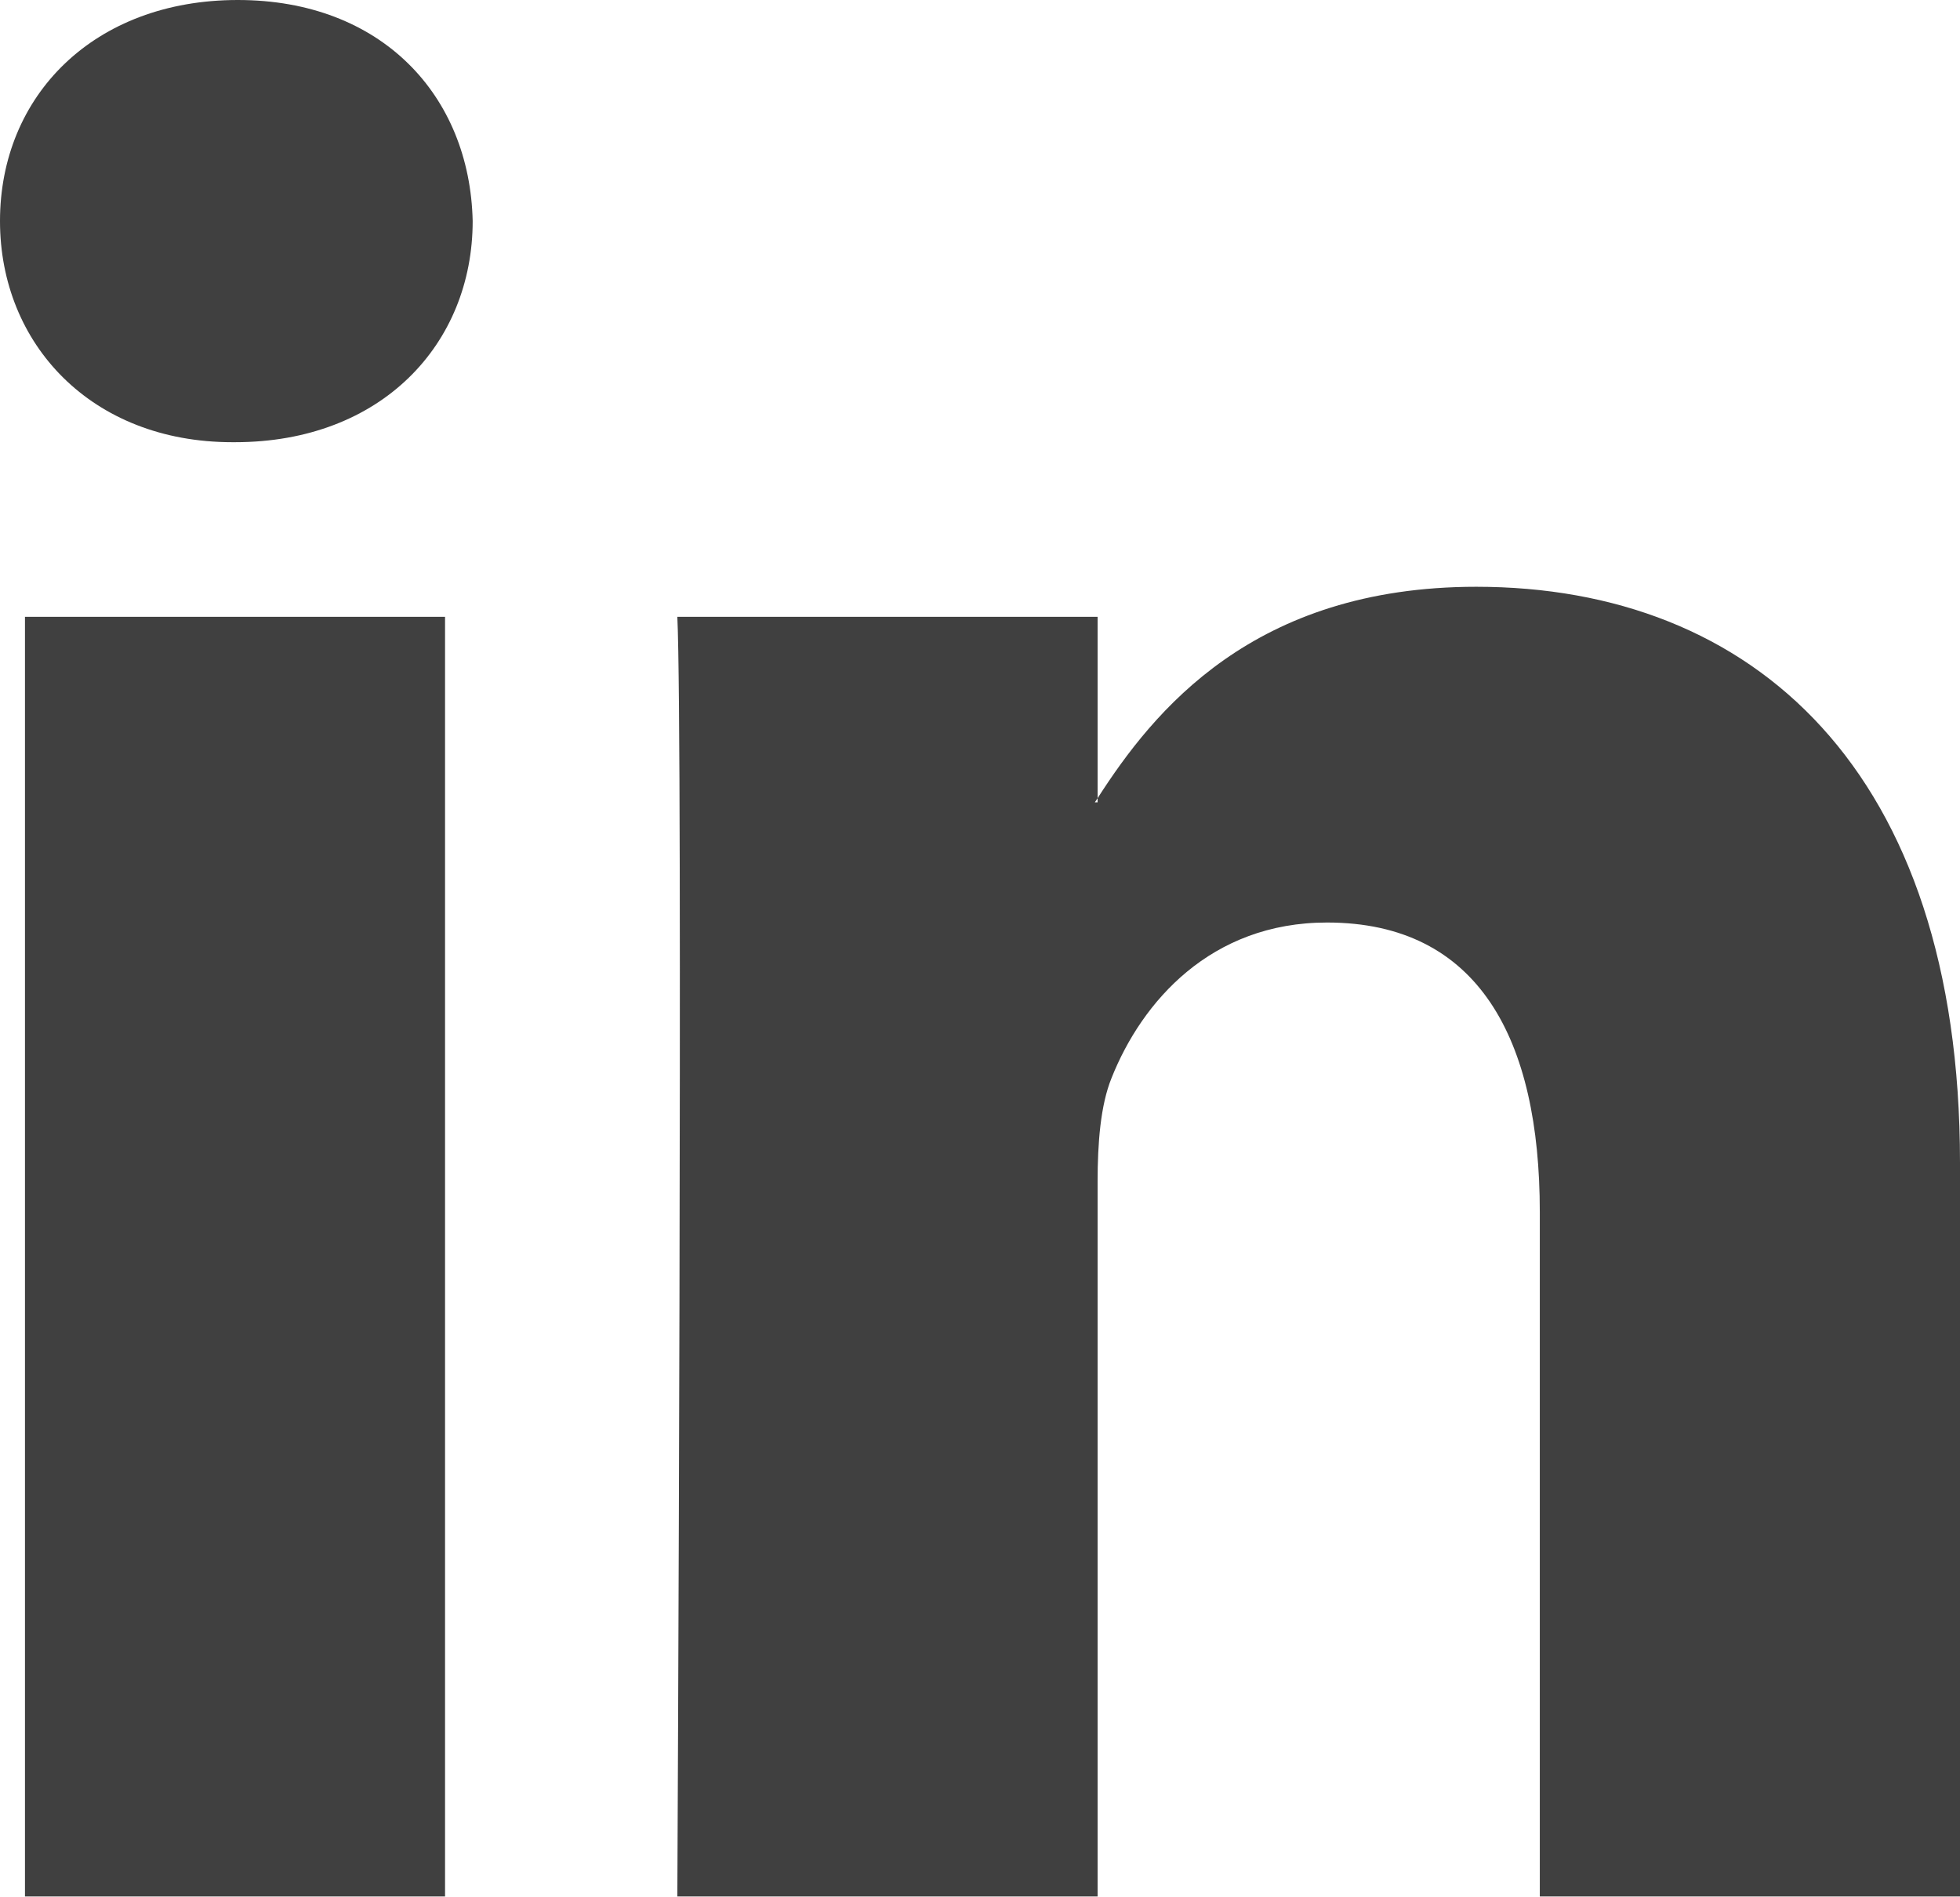
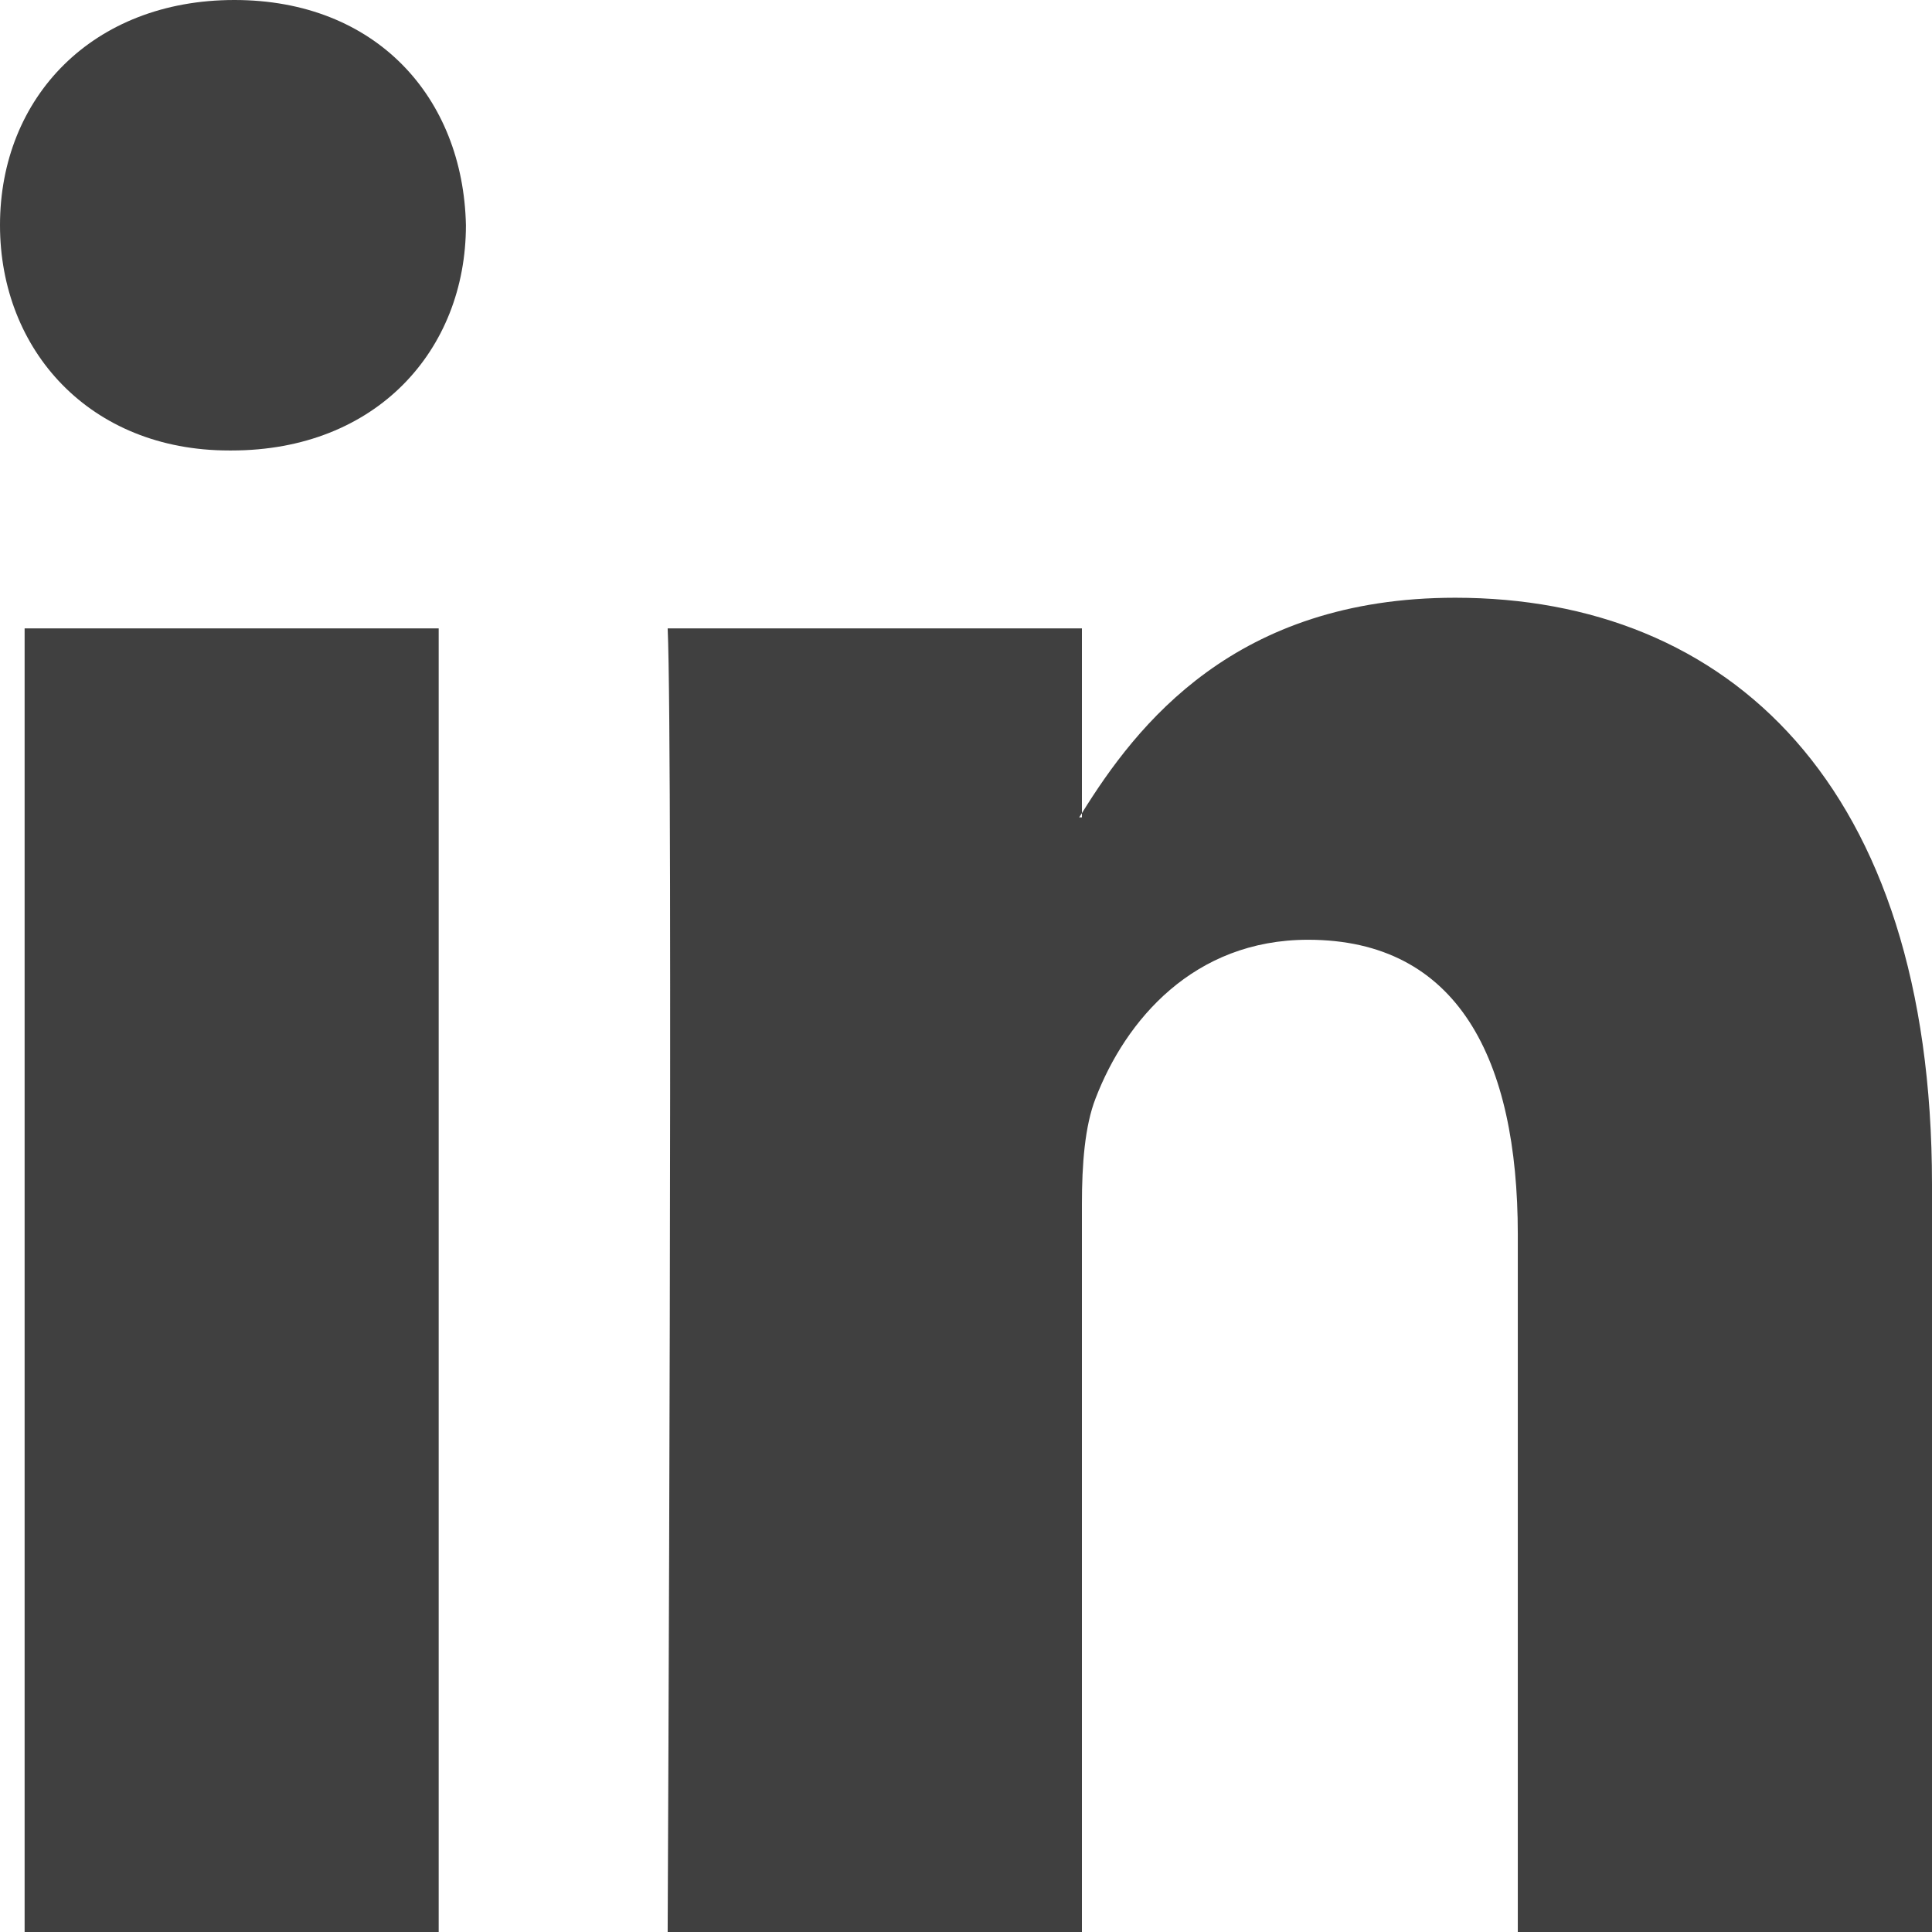
- <svg xmlns="http://www.w3.org/2000/svg" width="31" height="30" viewBox="0 0 31 30" fill="none">
-   <path d="M31 18.392V30H24.354V19.169C24.354 16.45 23.395 14.593 20.988 14.593C19.152 14.593 18.061 15.843 17.58 17.054C17.405 17.486 17.36 18.087 17.36 18.694V30H10.713C10.713 30 10.803 11.656 10.713 9.757H17.36V12.626C17.347 12.649 17.328 12.671 17.316 12.692H17.36V12.626C18.243 11.25 19.818 9.282 23.35 9.282C27.722 9.282 31 12.175 31 18.392ZM3.761 0C1.487 0 0 1.511 0 3.497C0 5.44 1.444 6.995 3.674 6.995H3.717C6.035 6.995 7.476 5.44 7.476 3.497C7.432 1.511 6.035 0 3.761 0ZM0.395 30H7.039V9.757H0.395V30Z" fill="#404040" />
+ <svg xmlns="http://www.w3.org/2000/svg" width="31" height="31" viewBox="0 0 31 31" fill="none">
+   <path d="M31 19.005V31H24.354V19.808C24.354 16.998 23.395 15.079 20.988 15.079C19.152 15.079 18.061 16.371 17.58 17.622C17.405 18.069 17.36 18.69 17.36 19.317V31H10.713C10.713 31 10.803 12.045 10.713 10.083H17.36V13.047C17.347 13.07 17.328 13.093 17.316 13.115H17.36V13.047C18.243 11.625 19.818 9.591 23.35 9.591C27.722 9.591 31 12.581 31 19.005ZM3.761 0C1.487 0 0 1.562 0 3.613C0 5.622 1.444 7.228 3.674 7.228H3.717C6.035 7.228 7.476 5.622 7.476 3.613C7.432 1.562 6.035 0 3.761 0ZM0.395 31H7.039V10.083H0.395V31Z" fill="#404040" />
</svg>
